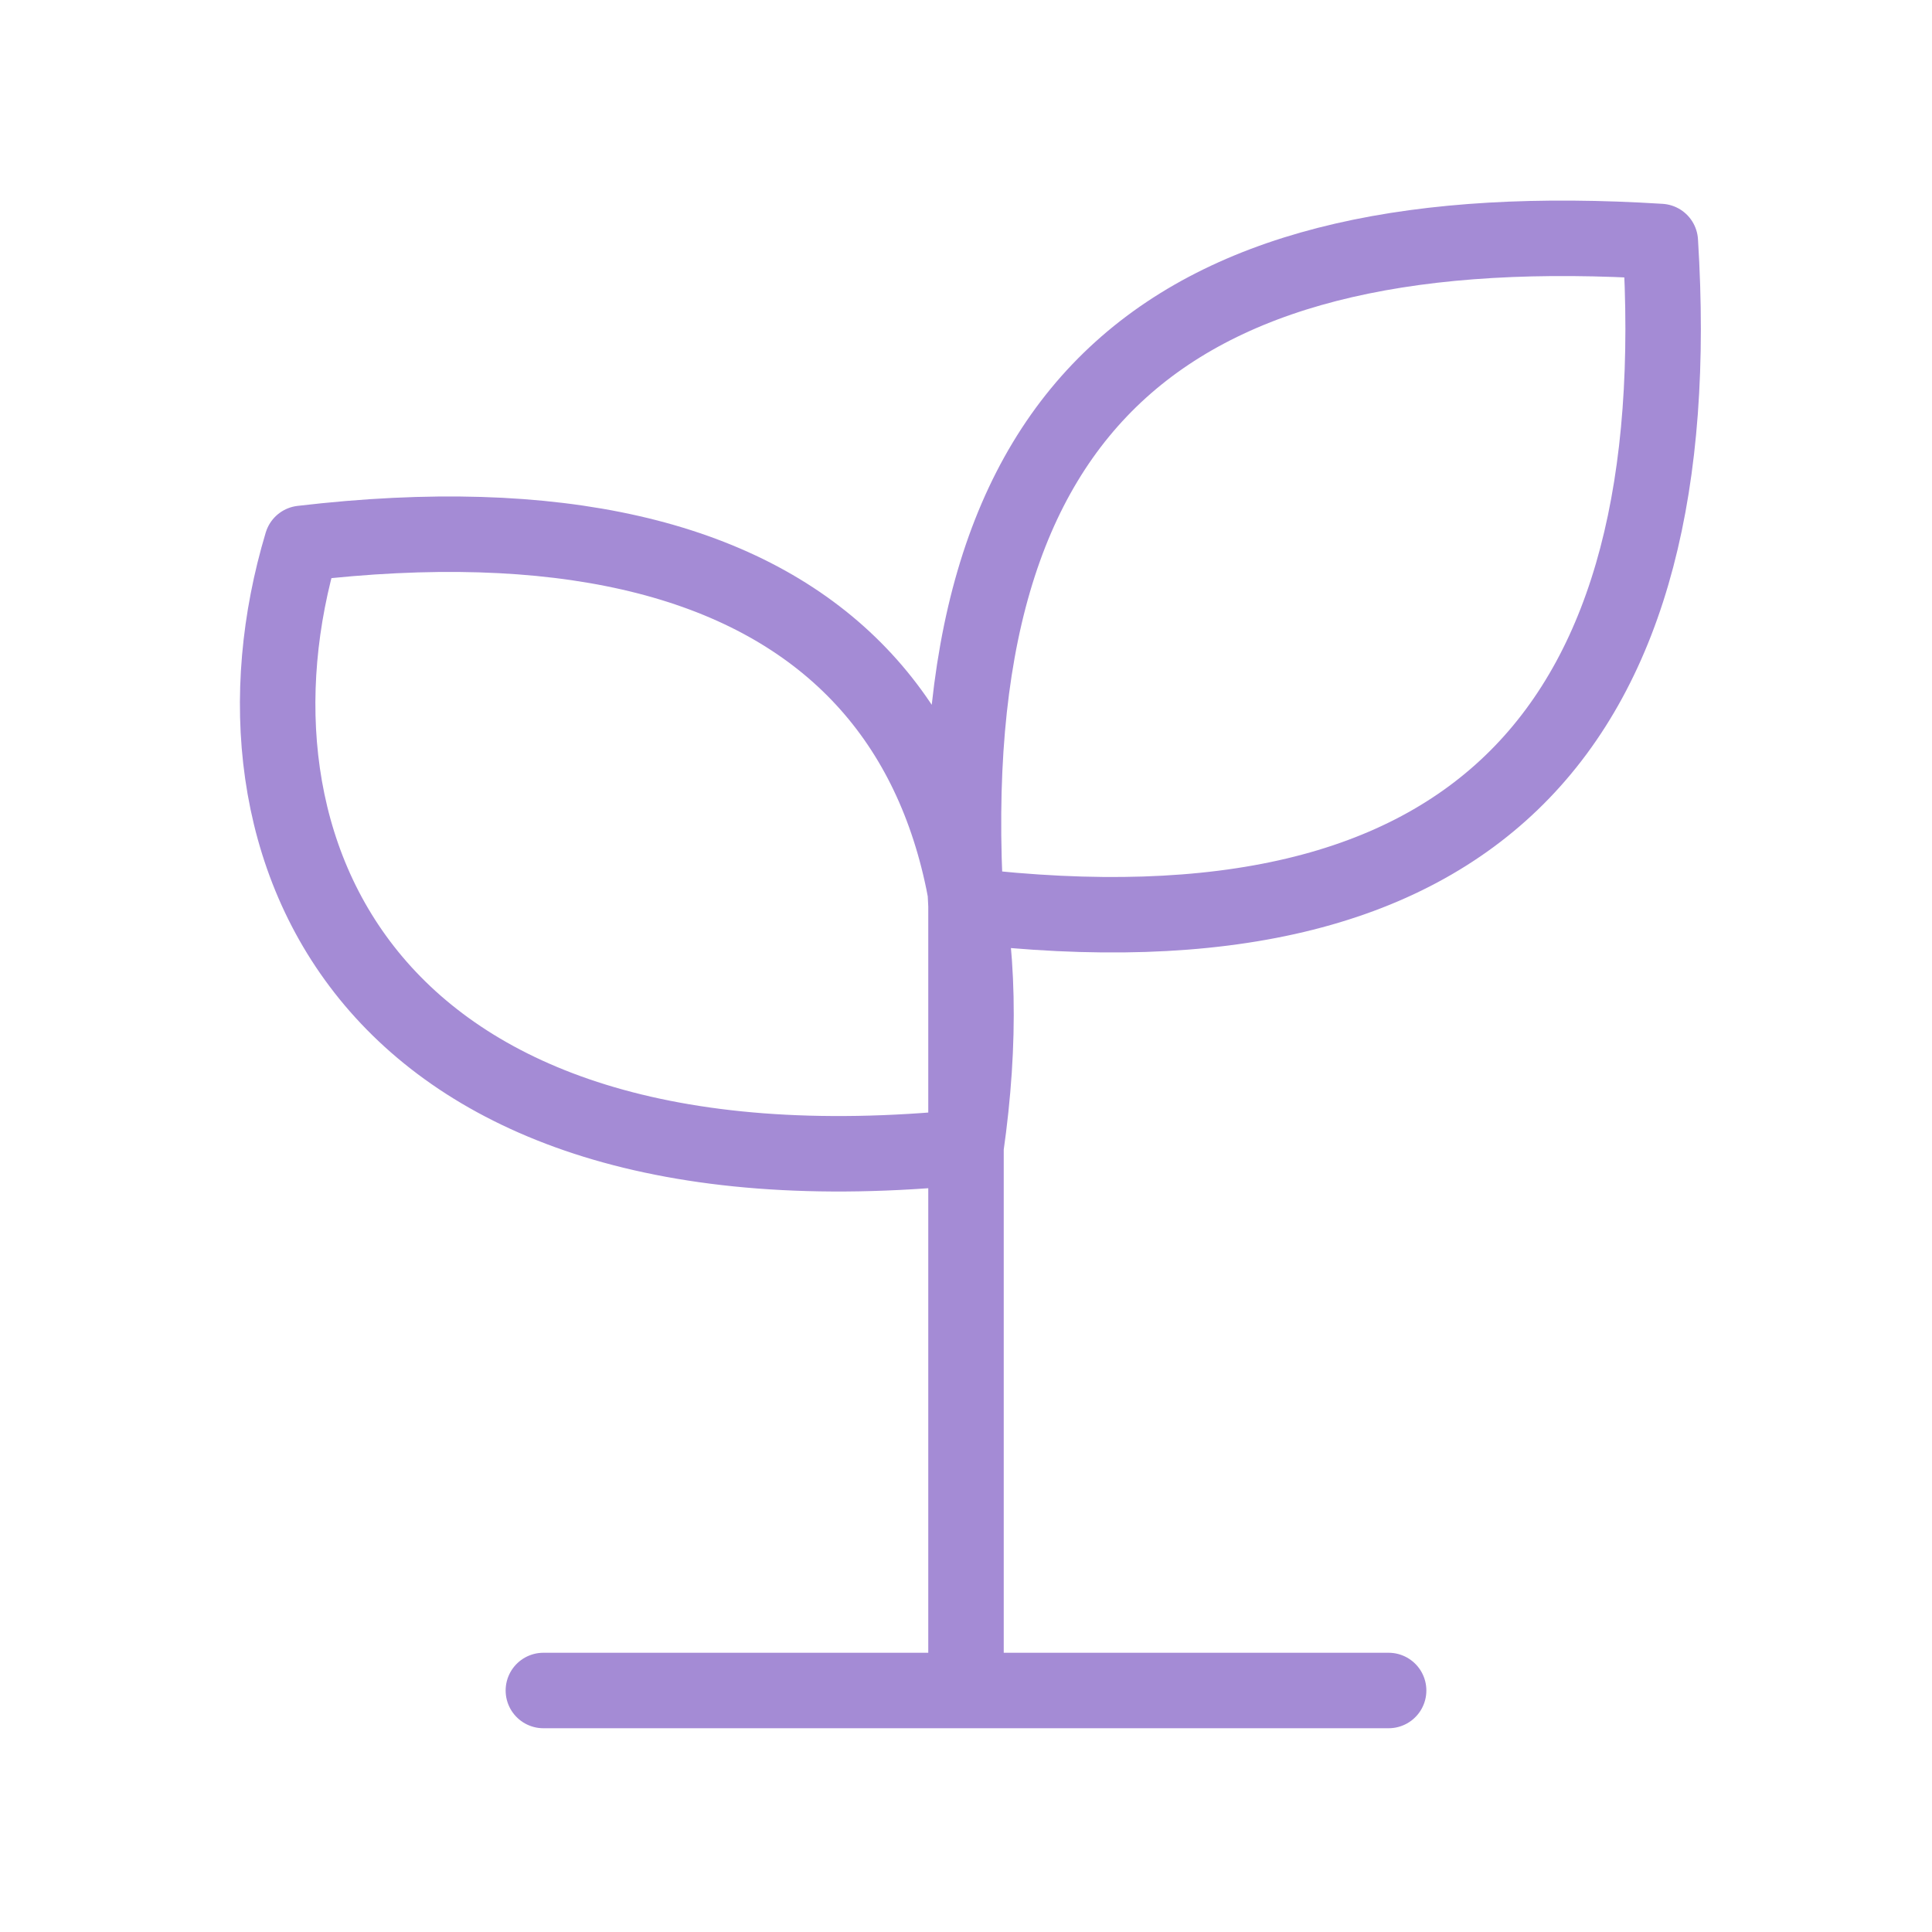
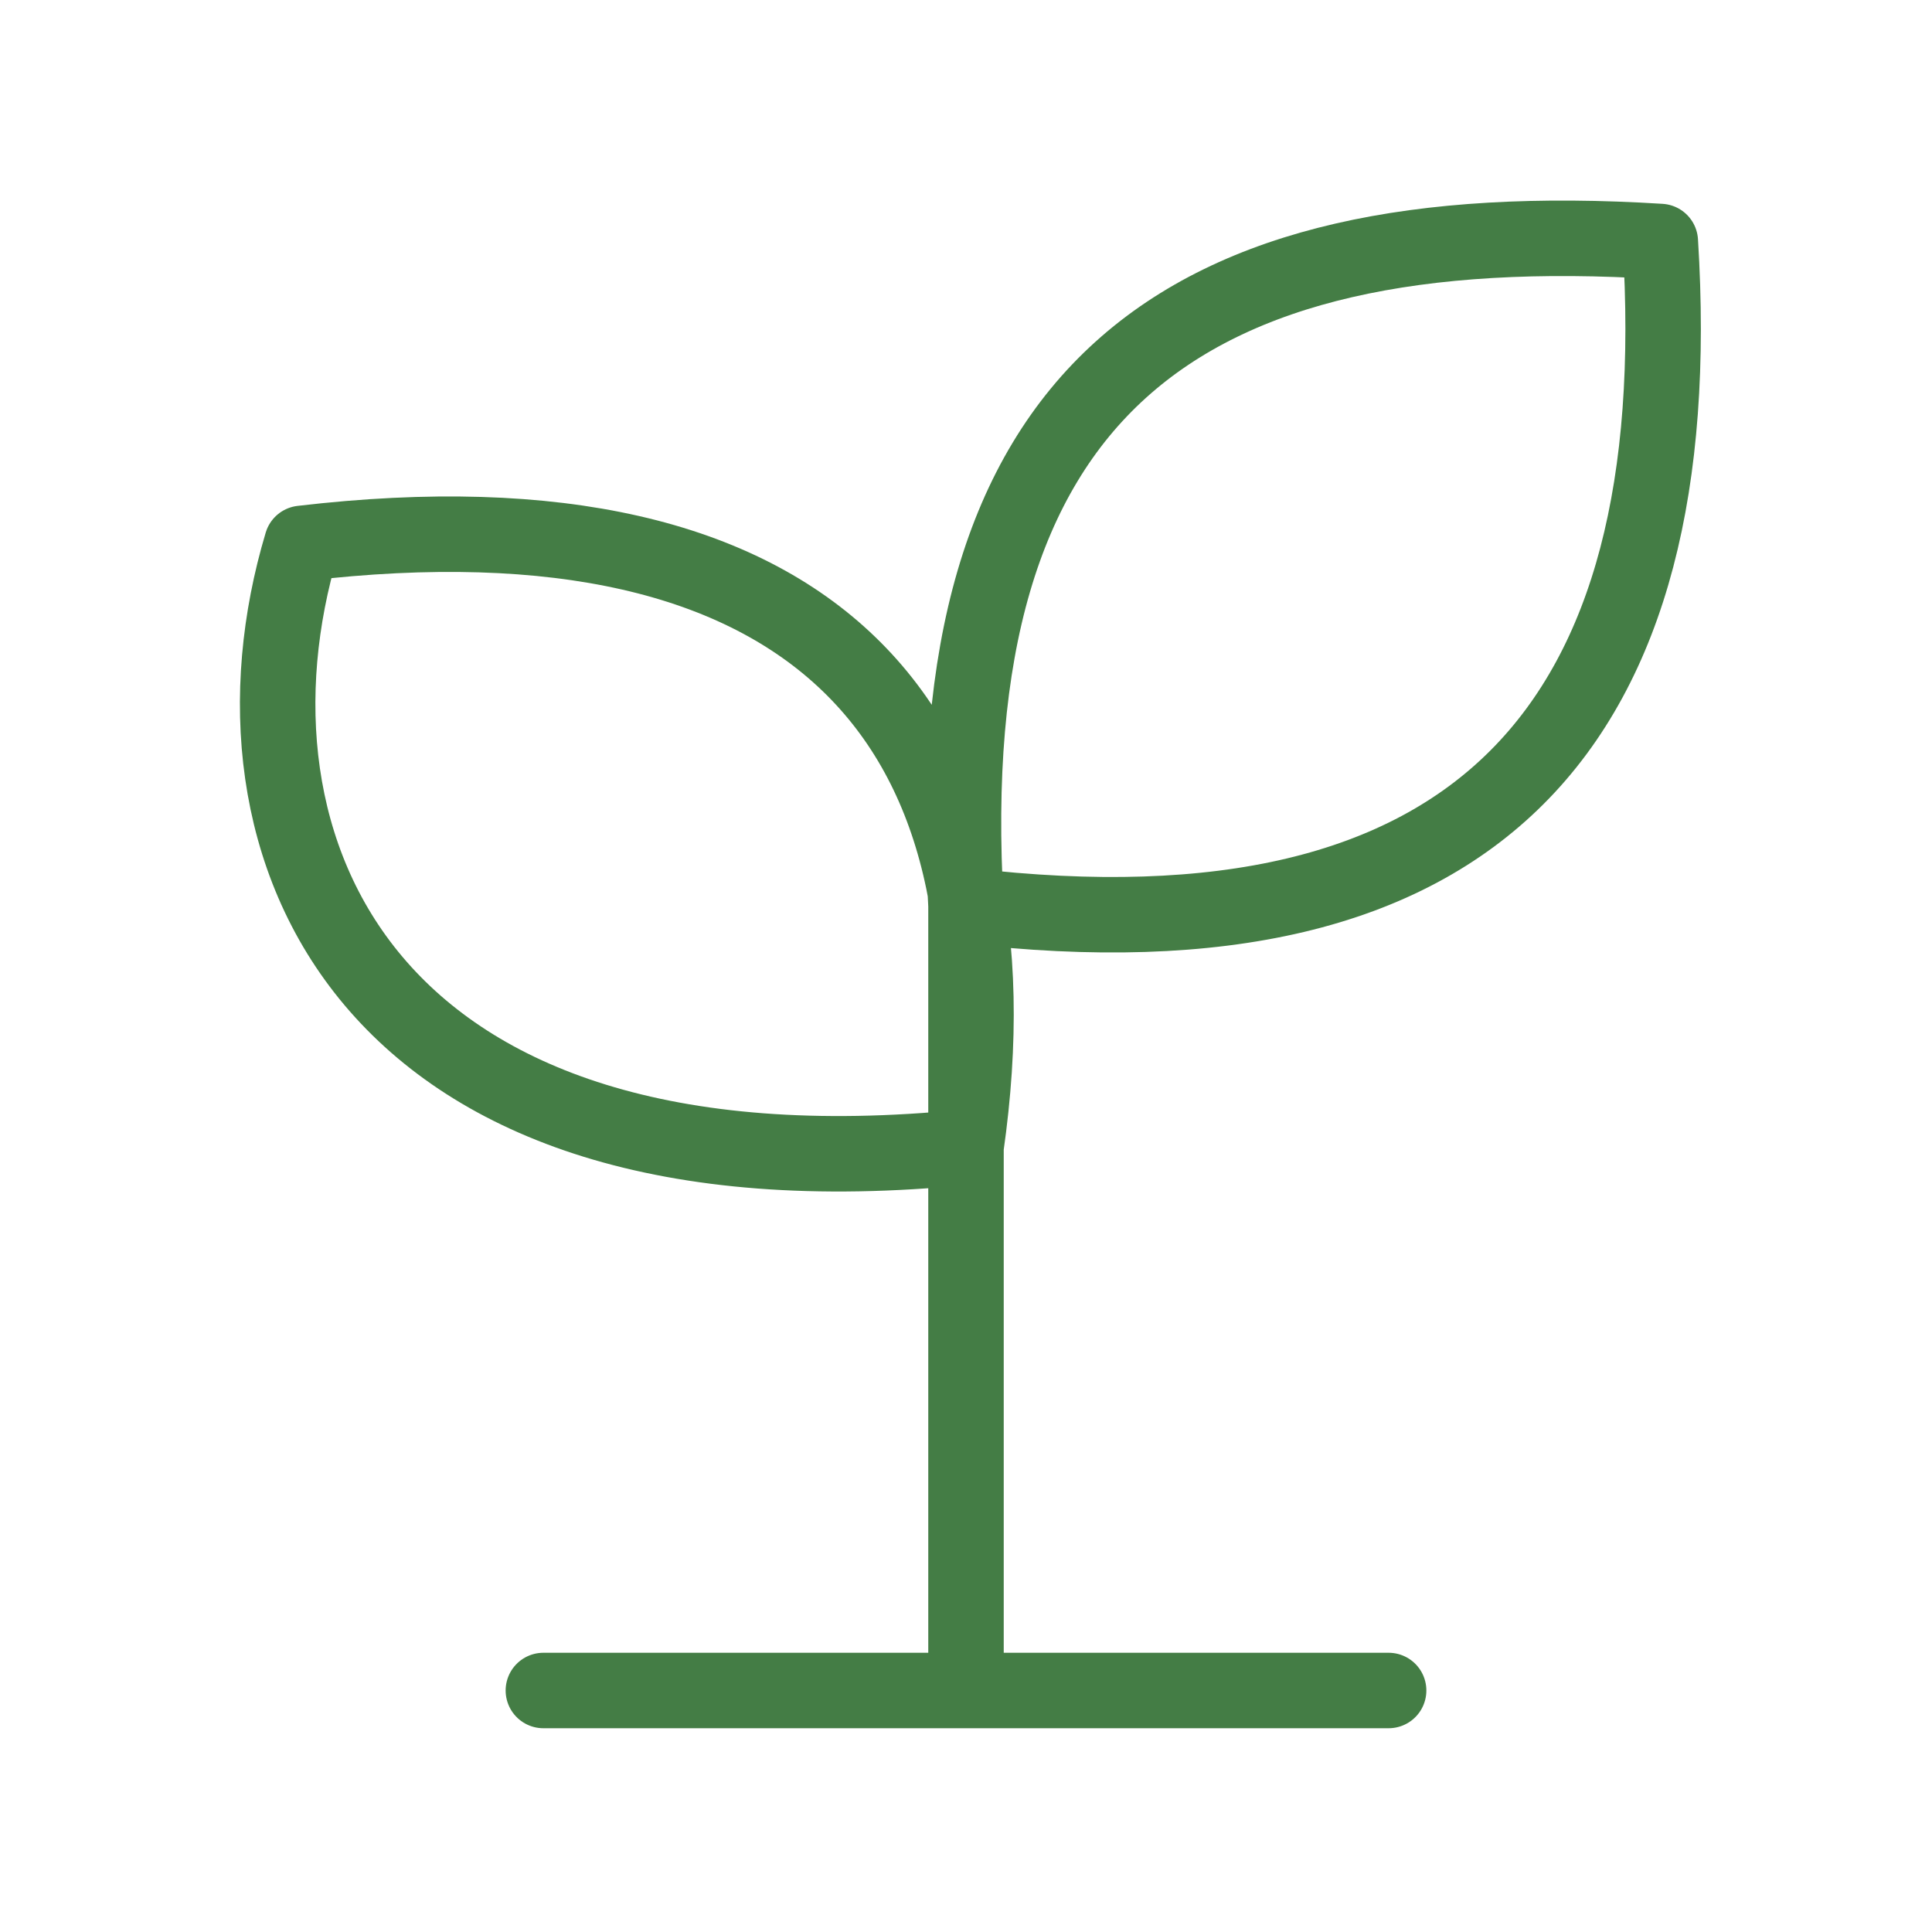
- <svg xmlns="http://www.w3.org/2000/svg" width="64" height="64" viewBox="0 0 64 64" fill="none" stroke="#a48bd5" stroke-width="2.5" stroke-linecap="round" stroke-linejoin="round">
+ <svg xmlns="http://www.w3.org/2000/svg" width="64" height="64" viewBox="0 0 64 64" fill="none" stroke="#447D45" stroke-width="2.5" stroke-linecap="round" stroke-linejoin="round">
  <path d="M32 55V30M32 38C12 40 7 28 10 18c17-2 24 6 22 20ZM32 30c-1-17 7-23 23-22 1 16-6 24-23 22ZM18 56h28" />
</svg>
